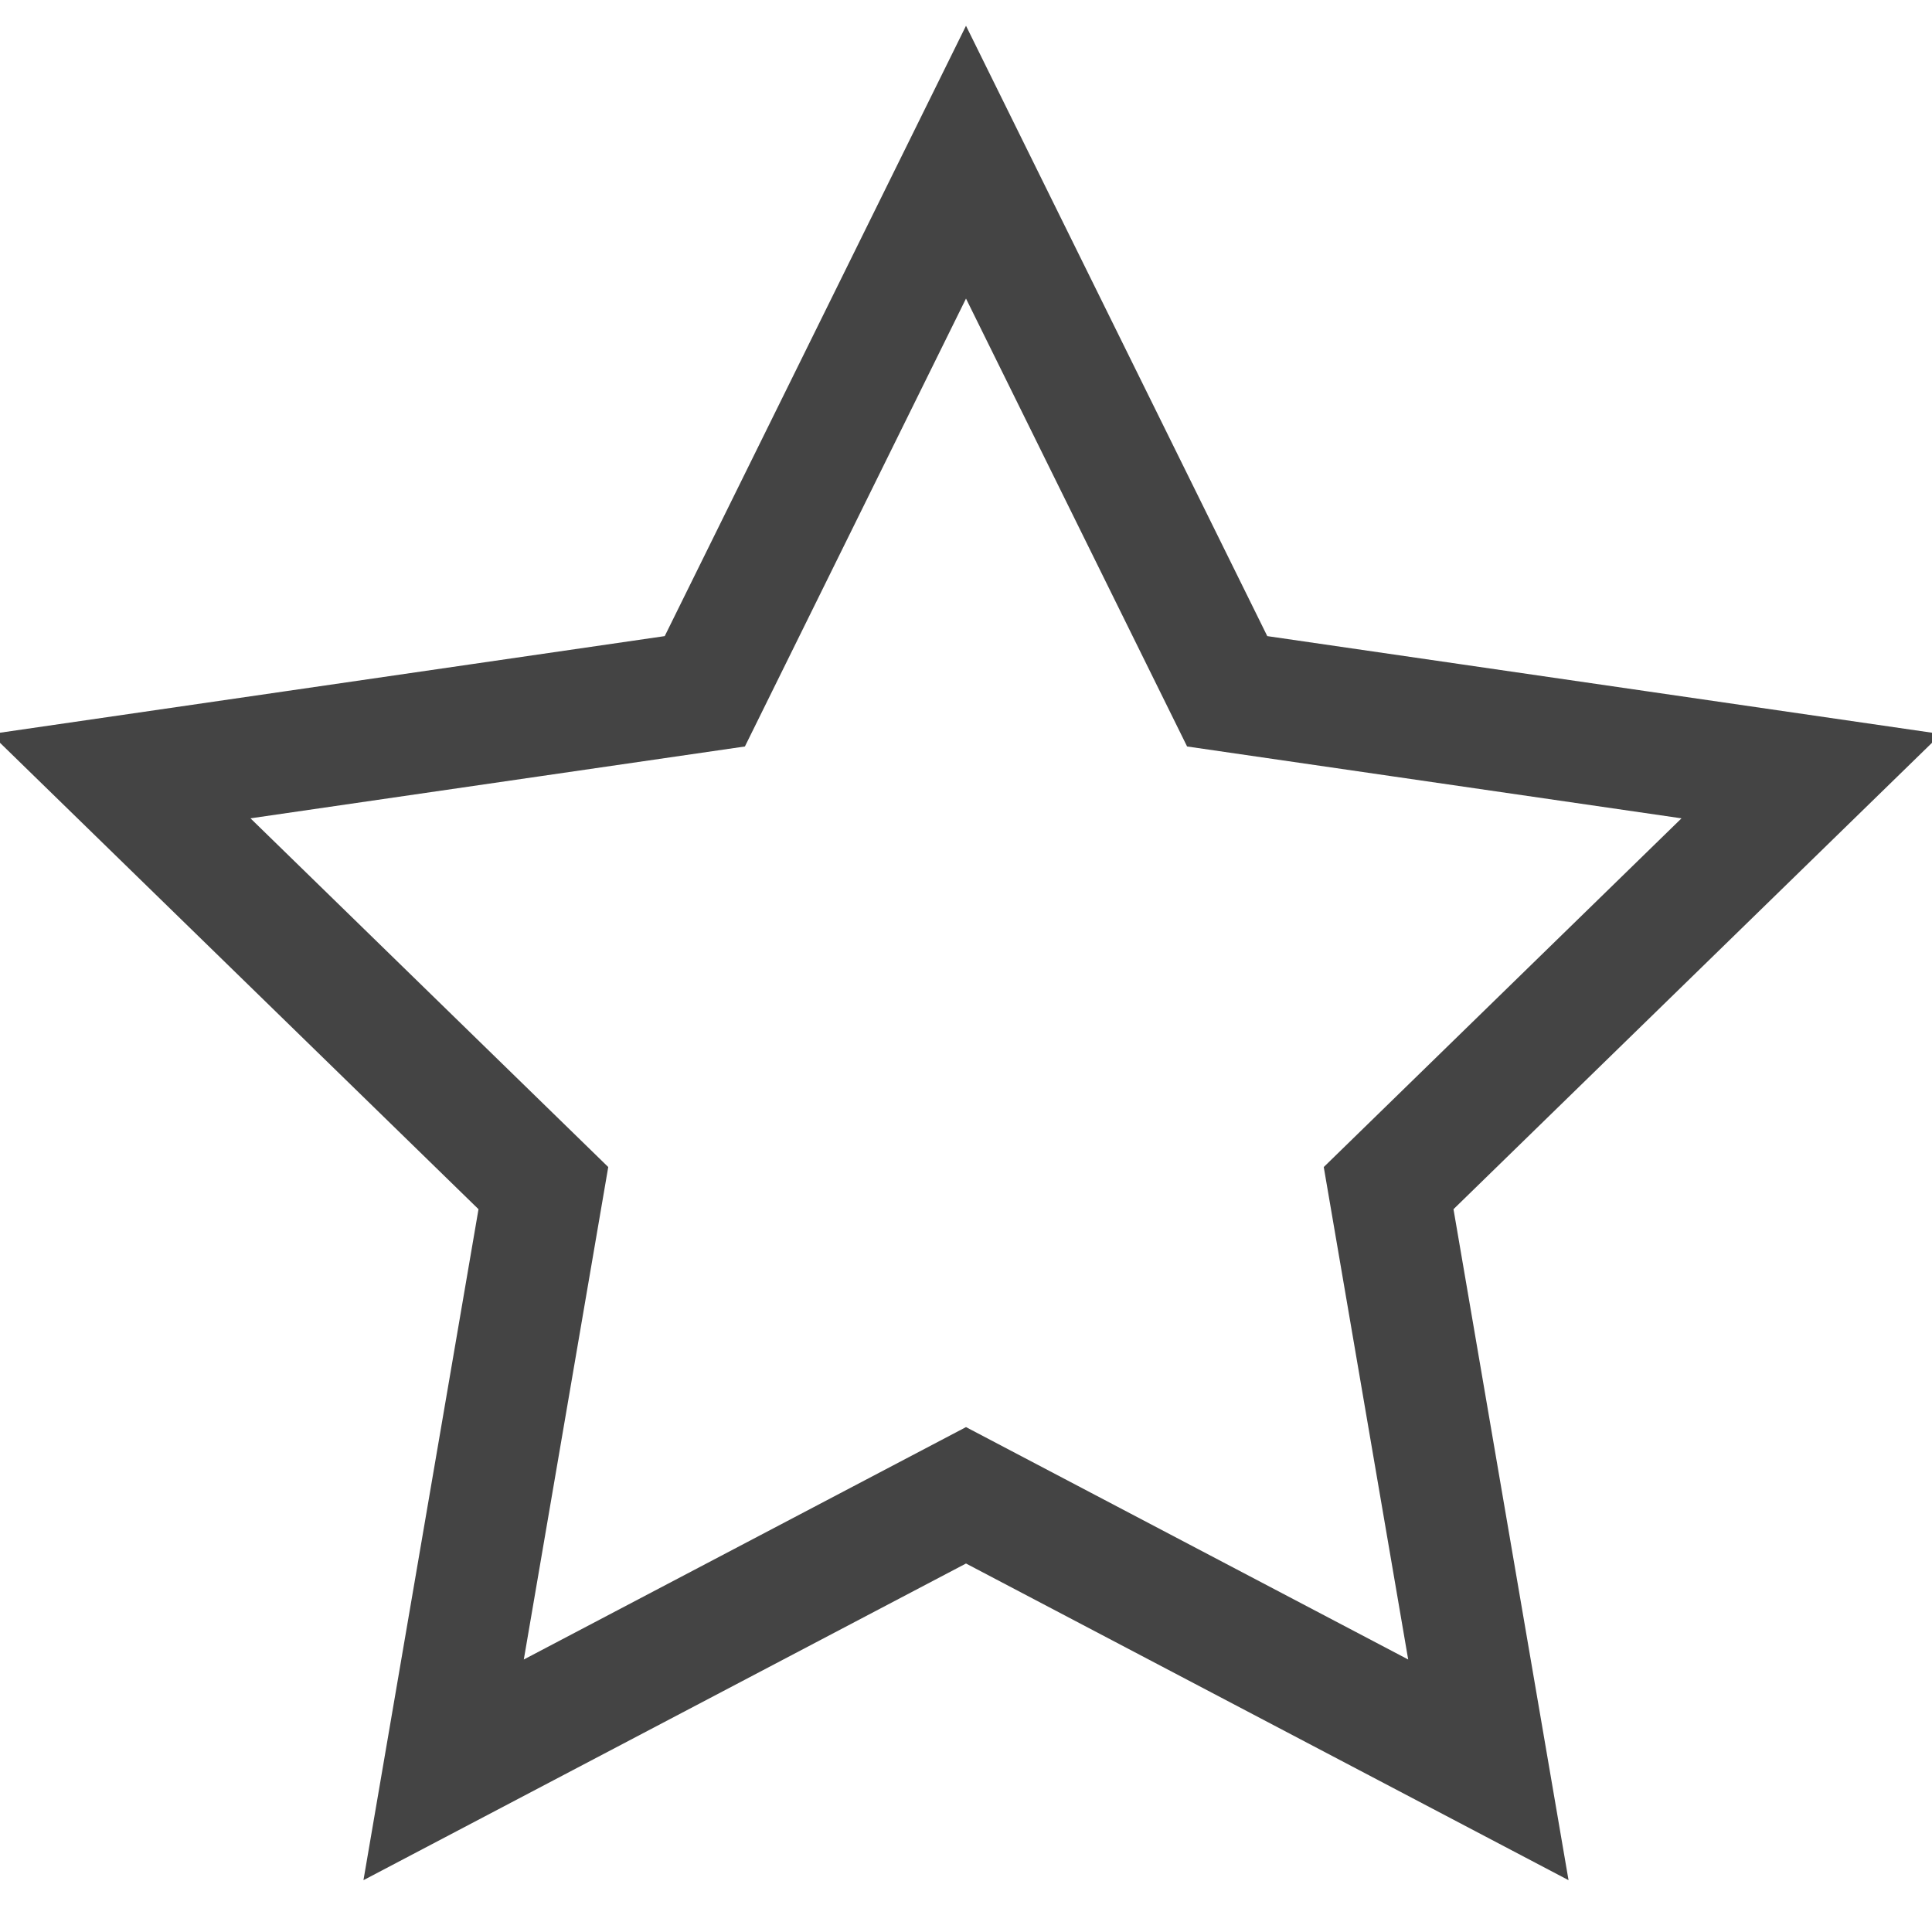
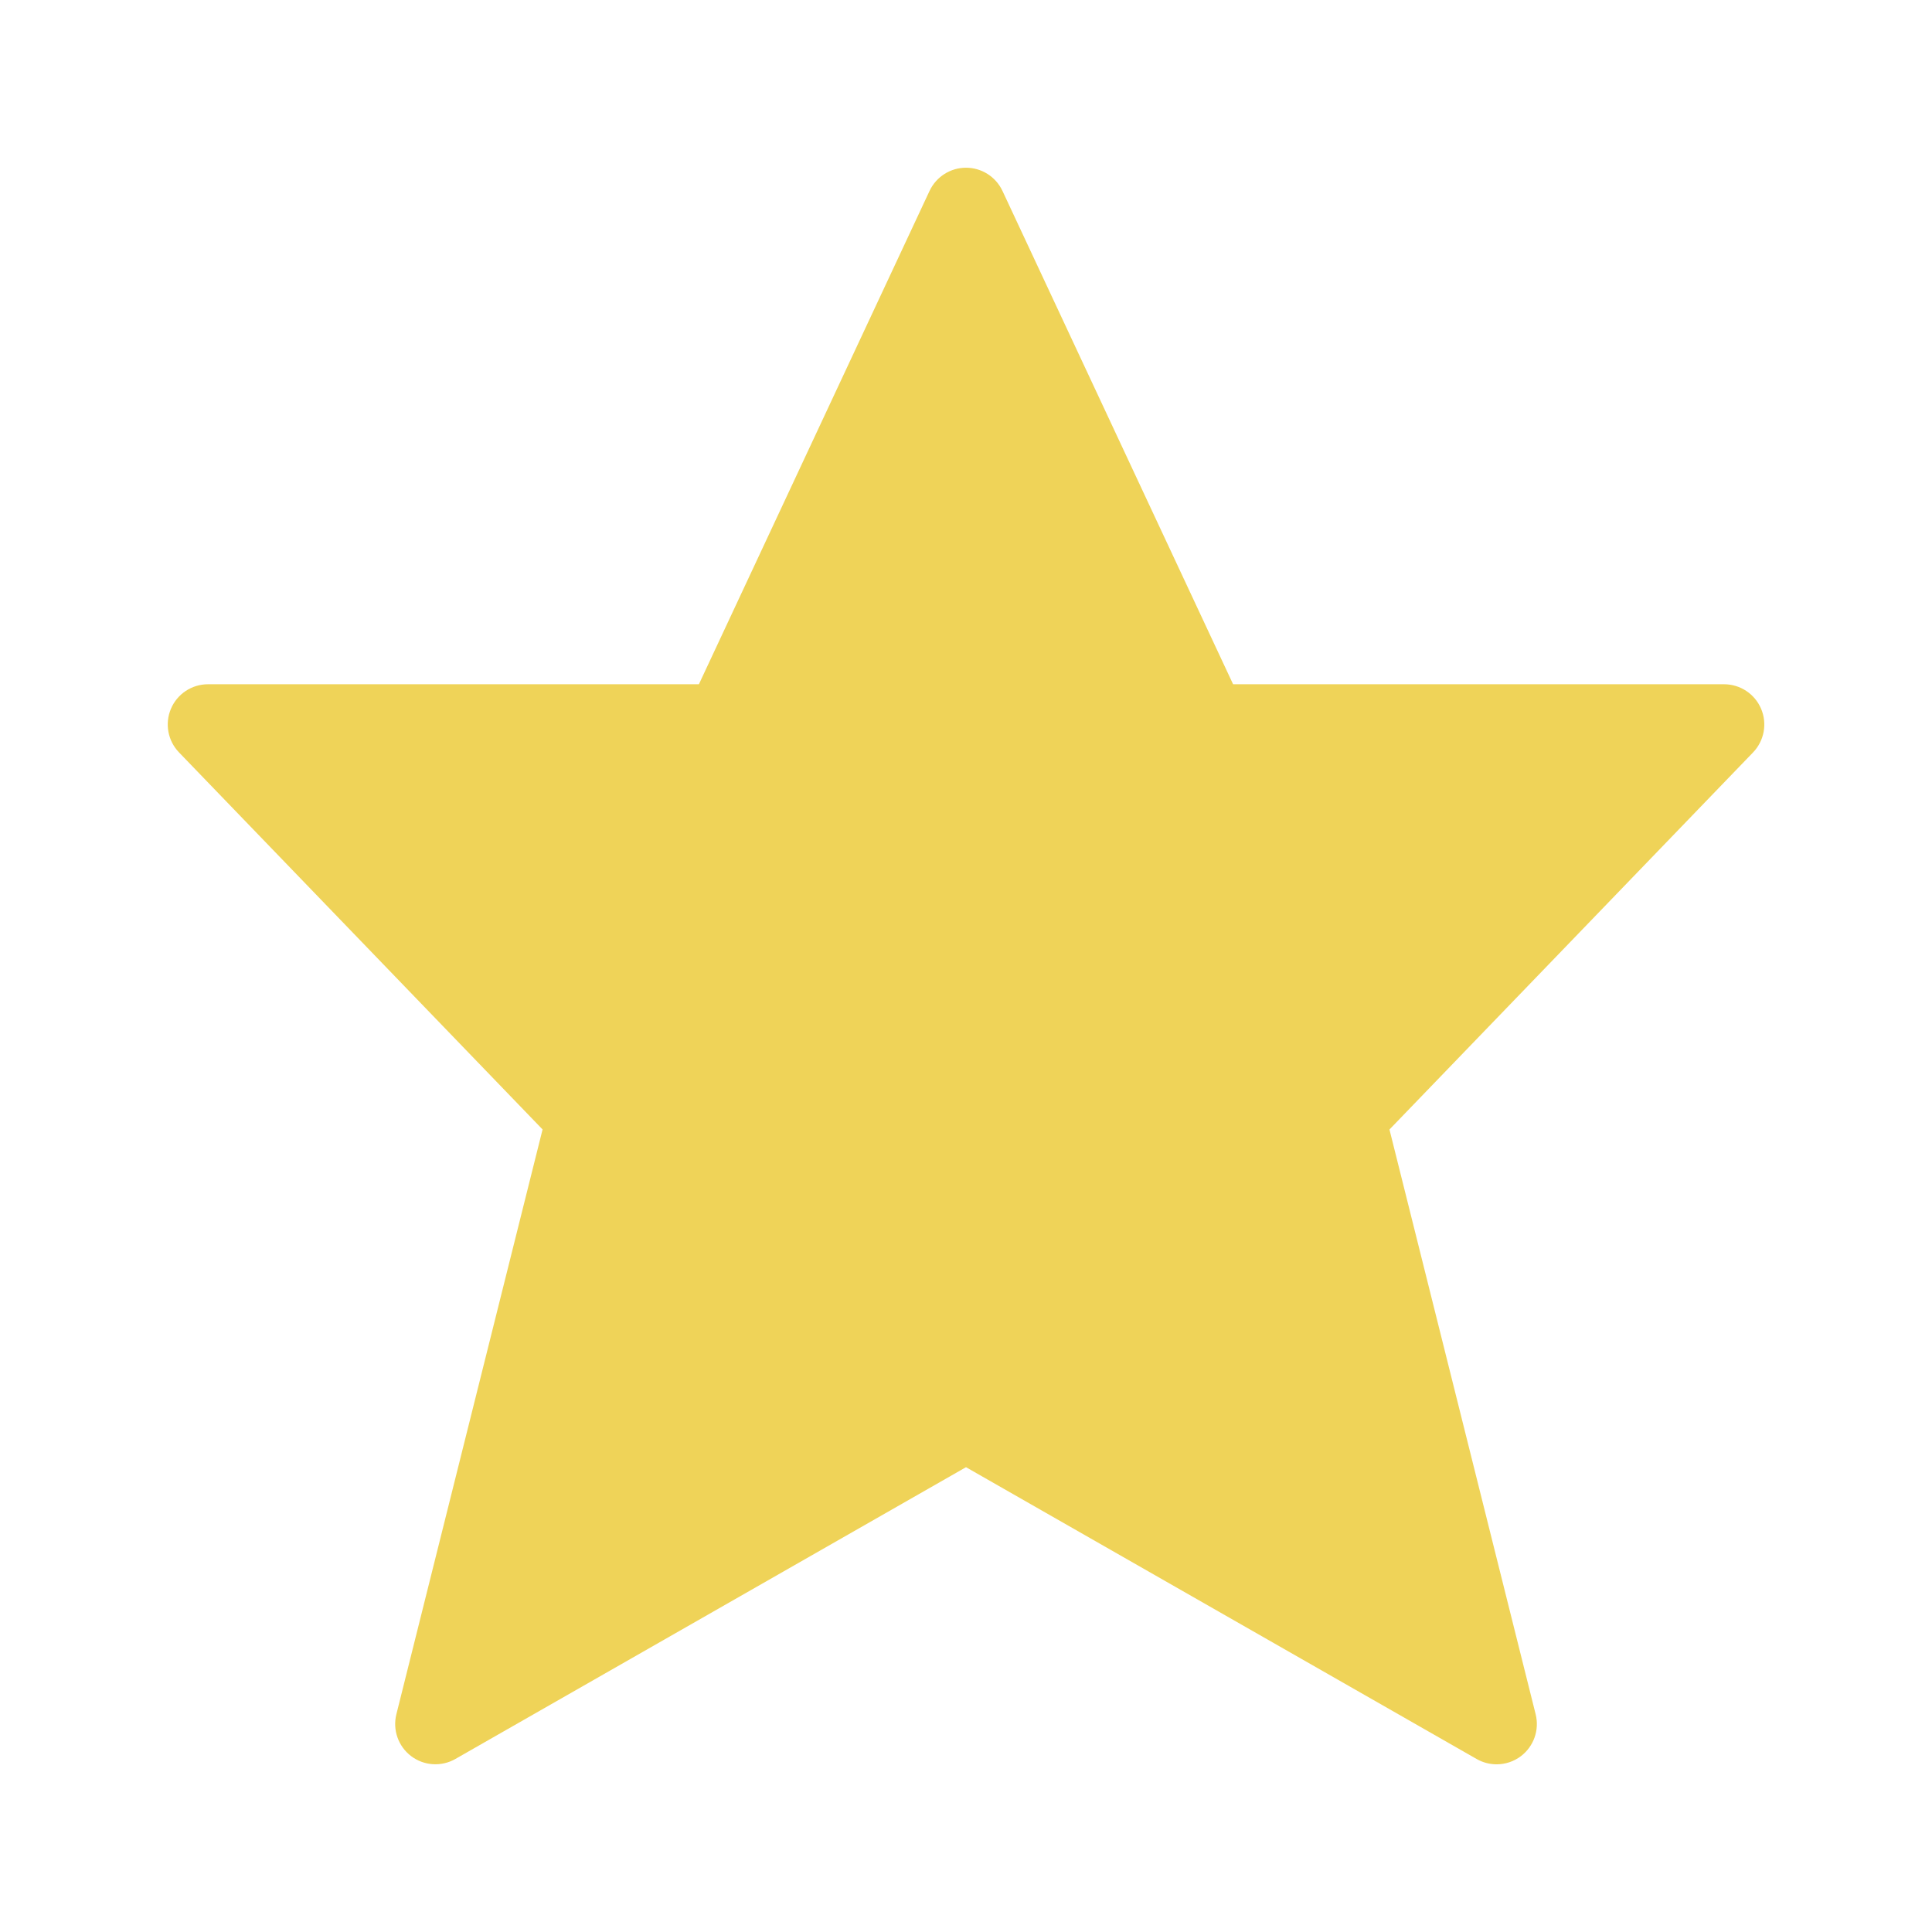
- <svg xmlns="http://www.w3.org/2000/svg" version="1.1" x="0px" y="0px" viewBox="0 0 32 32" xml:space="preserve" width="32" height="32">
+ <svg xmlns="http://www.w3.org/2000/svg" version="1.1" x="0px" y="0px" viewBox="0 0 48 48" xml:space="preserve" width="48" height="48">
  <g class="nc-icon-wrapper">
-     <polygon fill="none" stroke="#444444" stroke-width="2" stroke-linecap="square" stroke-miterlimit="10" points="16,2.686 20.326,11.45 30,12.856 23,19.679 24.652,29.314 16,24.767 7.348,29.314 9,19.679 2,12.856 11.674,11.45 " stroke-linejoin="miter" />
+     <path fill="#EFD358" d="M43.754,17.609C43.597,17.24,43.235,17,42.834,17H30.636L24.906,4.743 C24.741,4.391,24.388,4.167,24,4.167s-0.741,0.225-0.906,0.577L17.364,17H5.167 c-0.401,0-0.764,0.24-0.92,0.609s-0.078,0.796,0.201,1.085l9.032,9.367l-3.632,14.529 c-0.097,0.389,0.047,0.798,0.366,1.04s0.752,0.27,1.1,0.071L24,36.452l12.687,7.25 c0.154,0.088,0.325,0.132,0.496,0.132c0.213,0,0.426-0.068,0.604-0.203 c0.319-0.242,0.463-0.651,0.366-1.04L34.521,28.062l9.032-9.367 C43.832,18.405,43.911,17.978,43.754,17.609z" />
  </g>
</svg>
